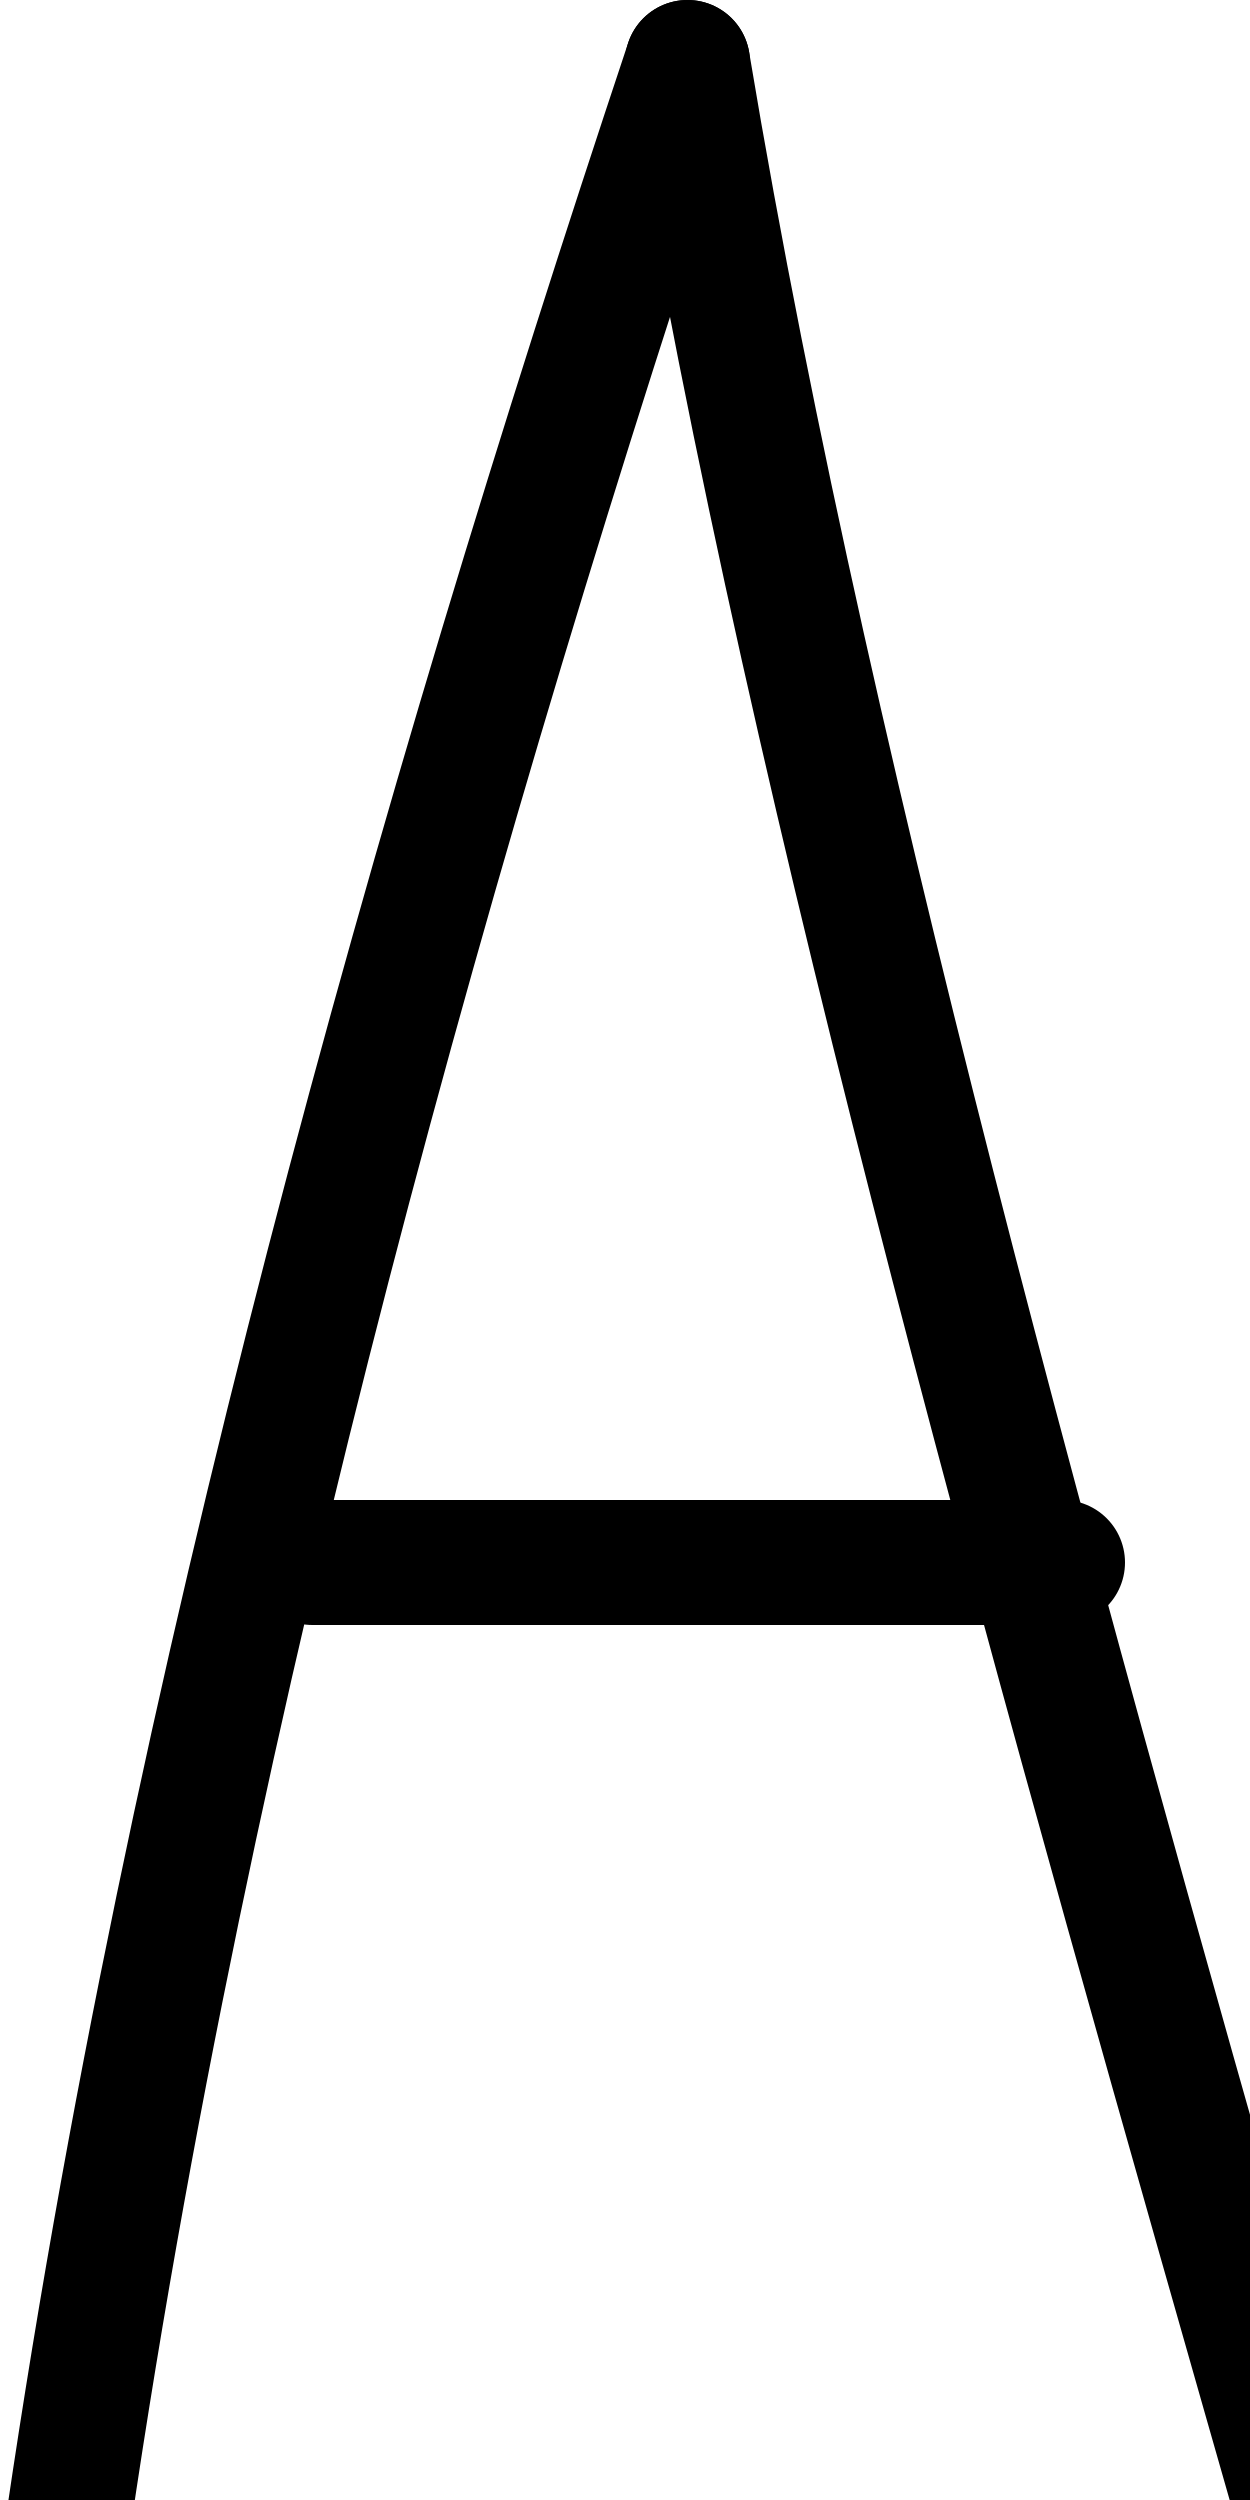
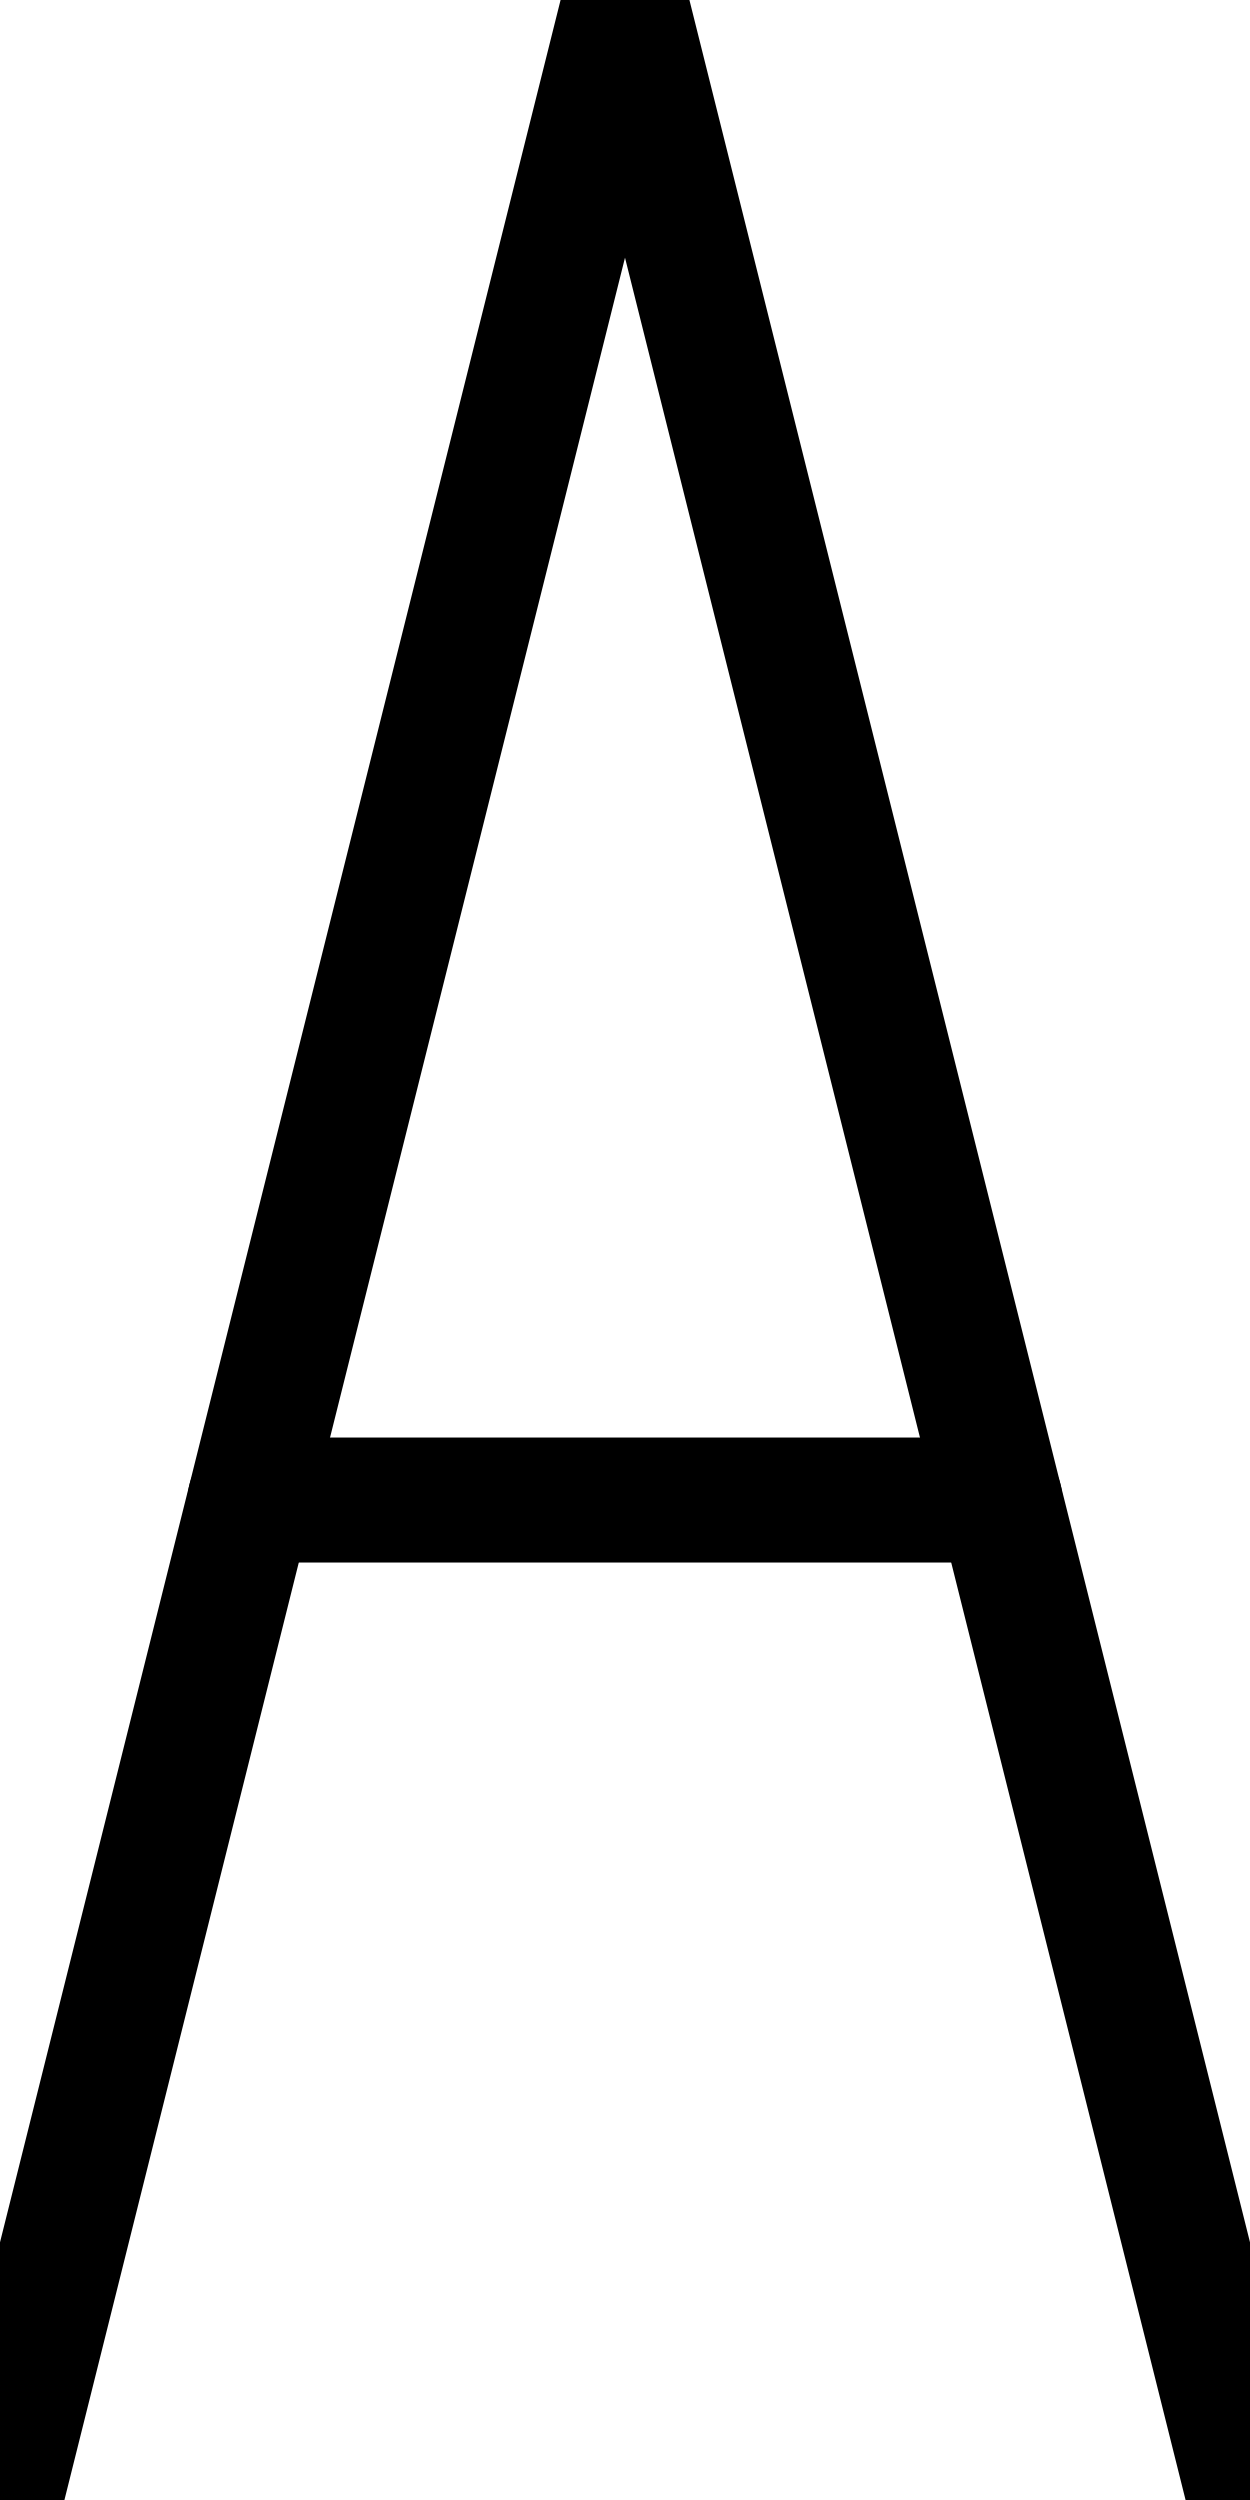
<svg xmlns="http://www.w3.org/2000/svg" width="10pt" height="20pt" viewBox="0 0 10 20" version="1.1">
-   <g id="surface1363">
-     <path style="fill:none;stroke-width:1;stroke-linecap:round;stroke-linejoin:round;stroke:rgb(0%,0%,0%);stroke-opacity:1;stroke-miterlimit:10;" d="M 0.5 20.5 C 1.5 13.5 3.5 6.5 5.5 0.5 " />
-     <path style="fill:none;stroke-width:1;stroke-linecap:round;stroke-linejoin:round;stroke:rgb(0%,0%,0%);stroke-opacity:1;stroke-miterlimit:10;" d="M 5.5 0.5 C 6.5 6.5 8.5 13.5 10.5 20.5 " />
-     <path style="fill:none;stroke-width:1;stroke-linecap:round;stroke-linejoin:round;stroke:rgb(0%,0%,0%);stroke-opacity:1;stroke-miterlimit:10;" d="M 2.5 12.5 C 4.5 12.5 6.5 12.5 8.5 12.5 " />
+   <g id="surface11135">
+     <path style="fill:none;stroke-width:1;stroke-linecap:round;stroke-linejoin:round;stroke:rgb(0%,0%,0%);stroke-opacity:1;stroke-miterlimit:10;" d="M 0 20 C 1.668 13.332 3.332 6.668 5 0 " />
+     <path style="fill:none;stroke-width:1;stroke-linecap:round;stroke-linejoin:round;stroke:rgb(0%,0%,0%);stroke-opacity:1;stroke-miterlimit:10;" d="M 5 0 C 6.668 6.668 8.332 13.332 10 20 " />
+     <path style="fill:none;stroke-width:1;stroke-linecap:round;stroke-linejoin:round;stroke:rgb(0%,0%,0%);stroke-opacity:1;stroke-miterlimit:10;" d="M 2 12 C 4 12 6 12 8 12 " />
  </g>
</svg>
